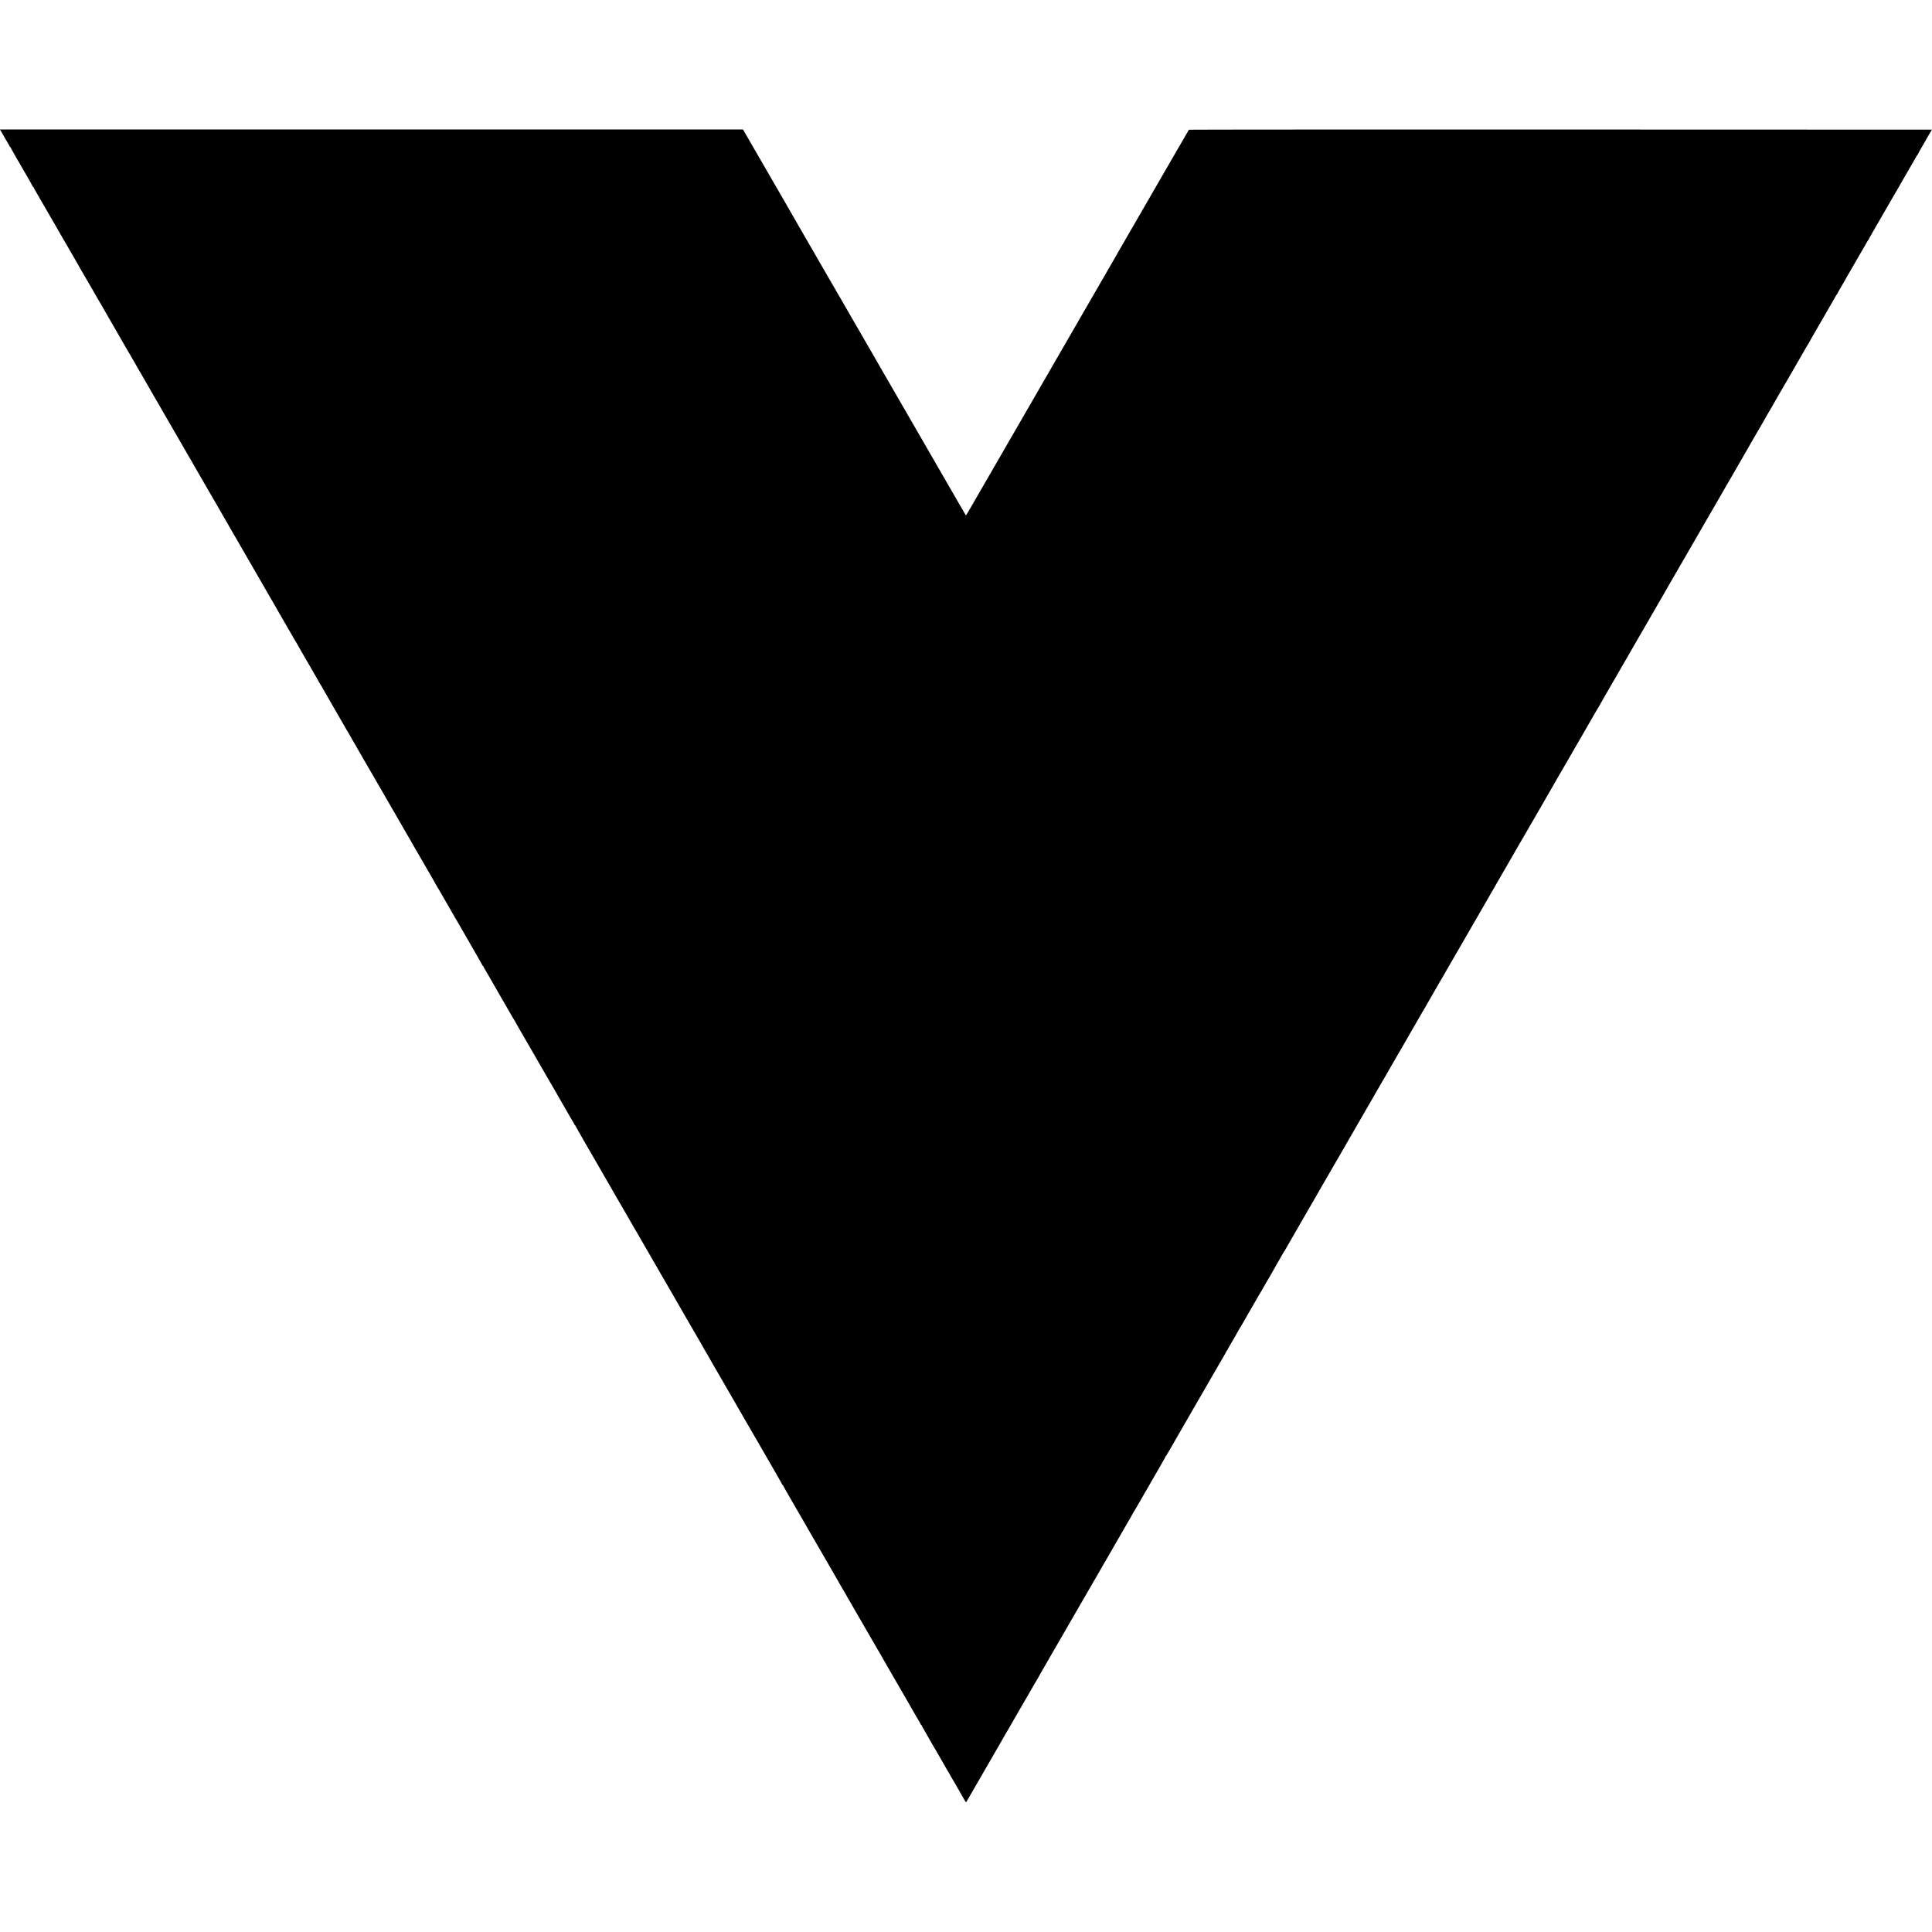
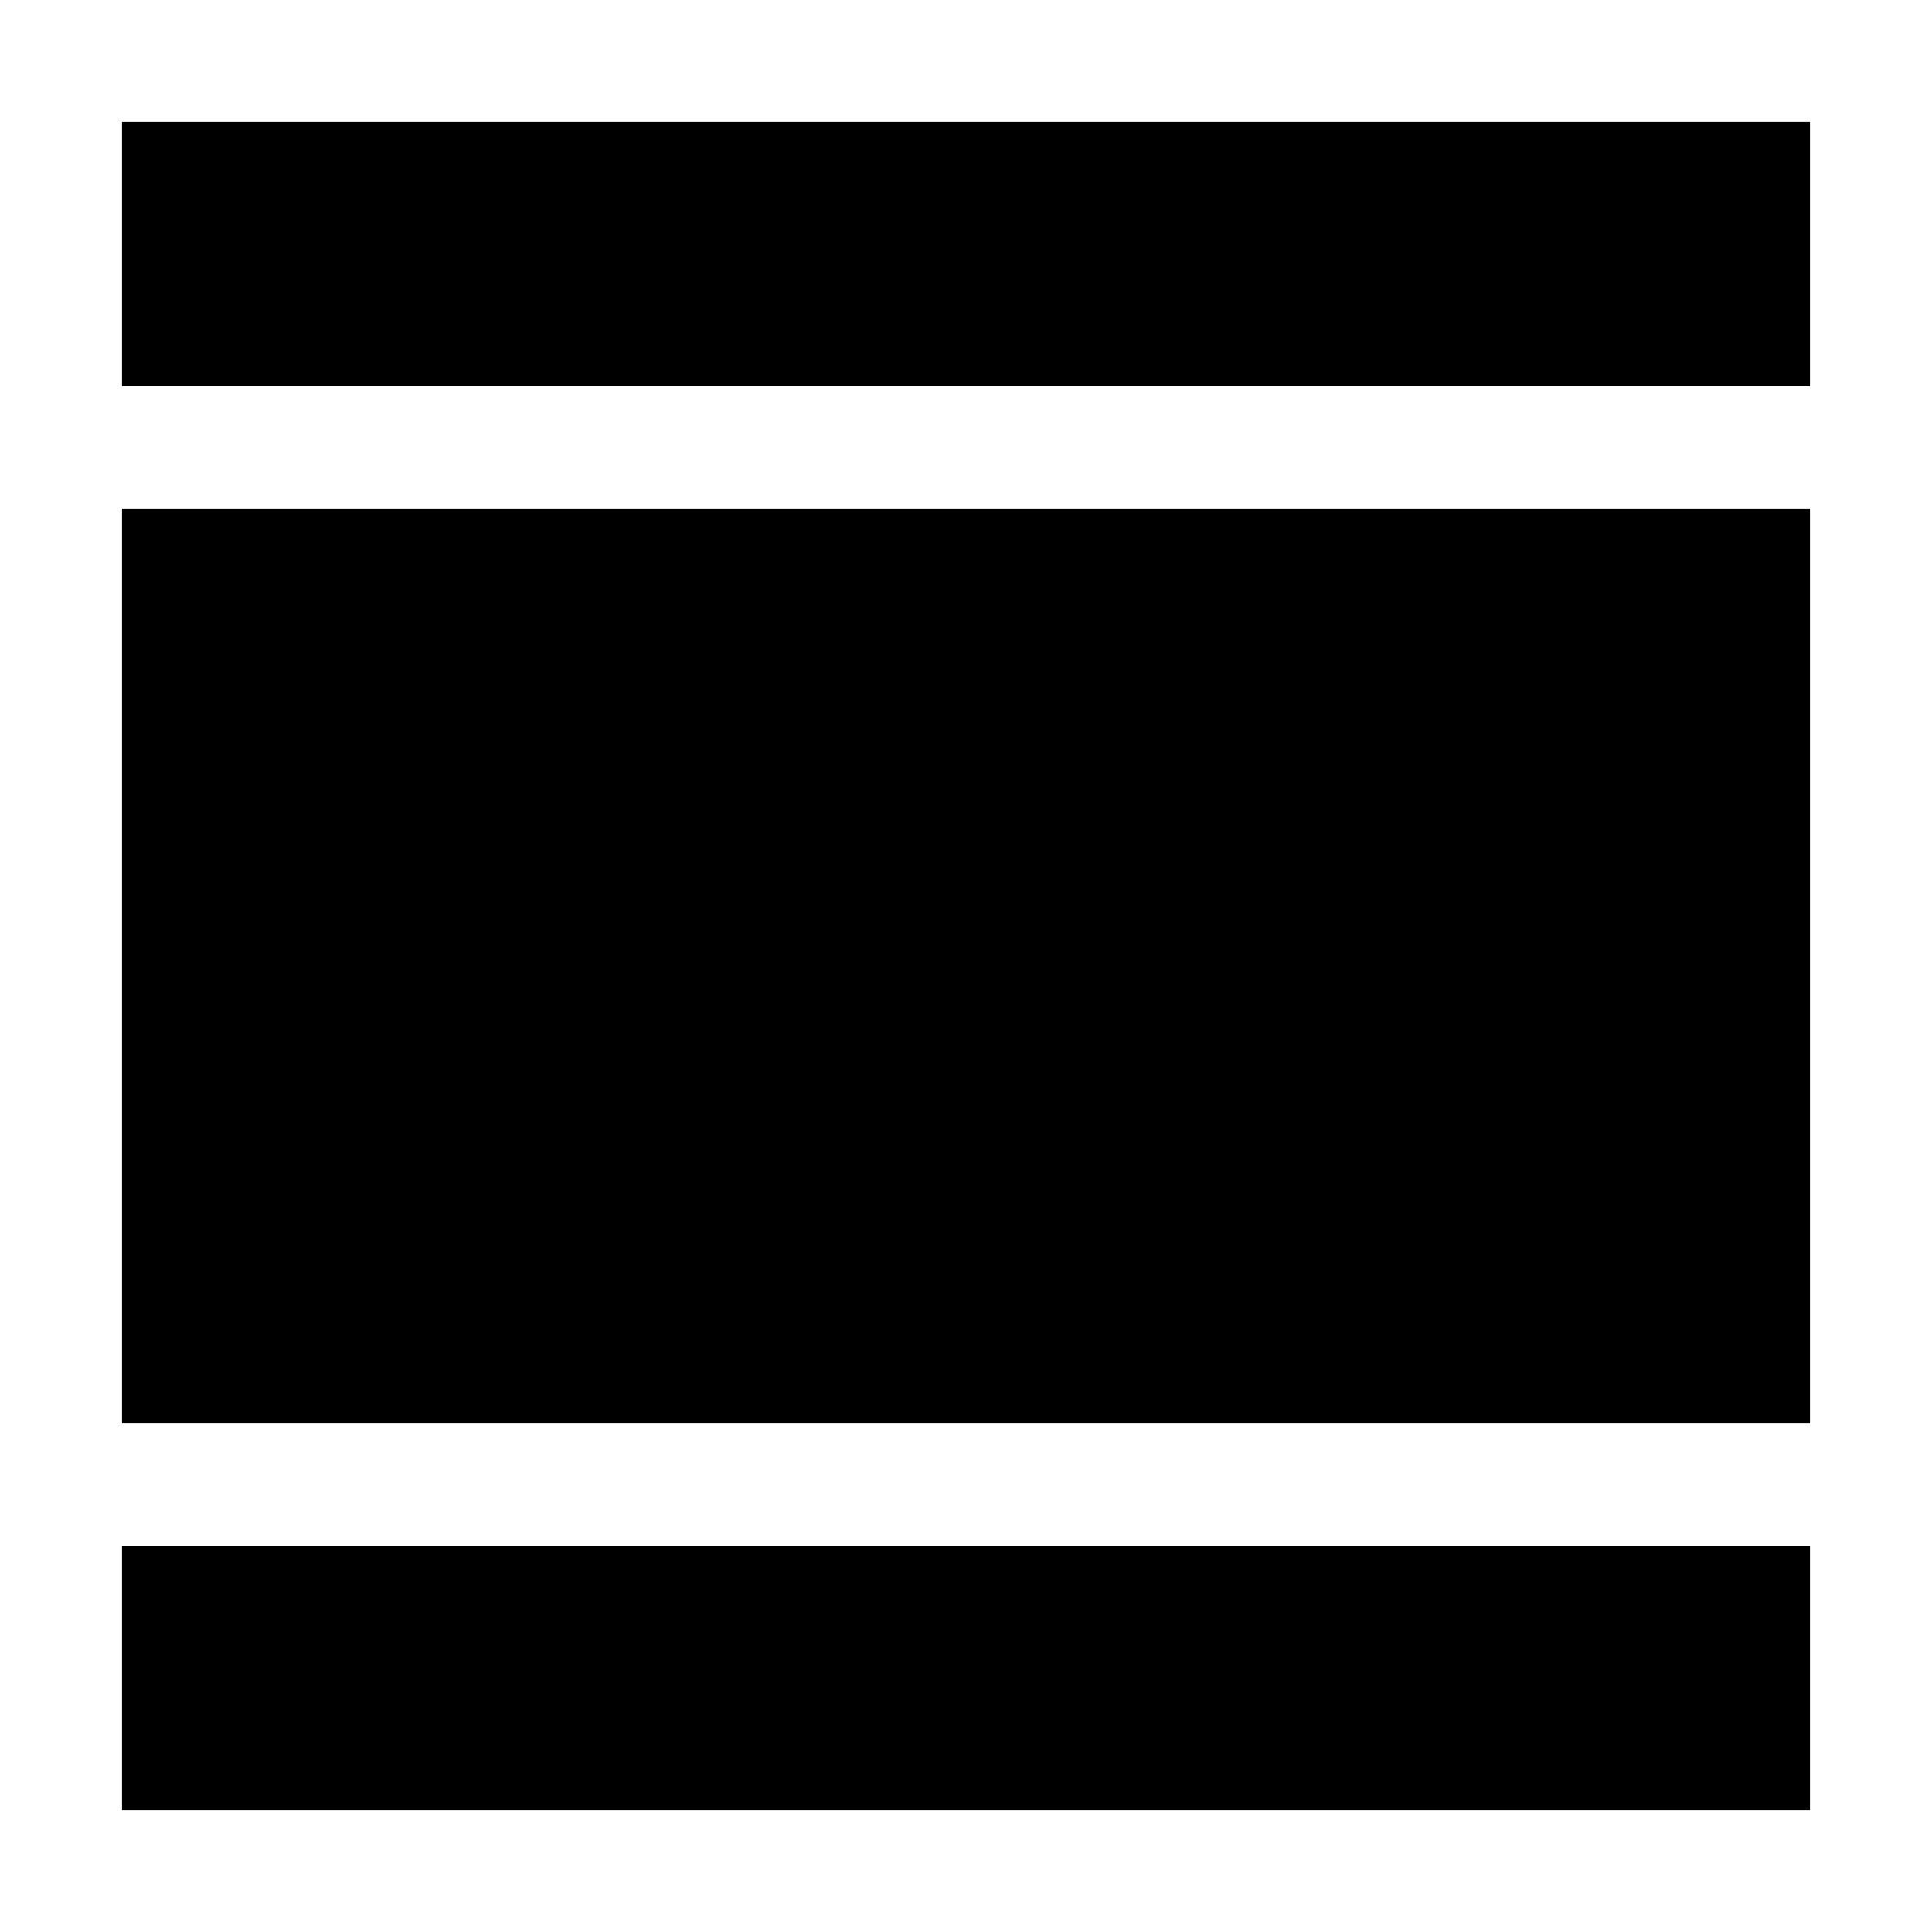
- <svg xmlns="http://www.w3.org/2000/svg" version="1.0" width="16pt" height="16pt" viewBox="0 0 16 16" preserveAspectRatio="xMidYMid meet">
-   <g transform="translate(0,16) scale(0.00032,-0.00032)" fill="#000000" stroke="none">
-     <path d="M18 46618 c45 -75 122 -207 122 -211 0 -2 25 -45 55 -95 30 -50 55 -96 55 -102 0 -5 5 -10 10 -10 6 0 10 -4 10 -9 0 -5 73 -135 161 -288 89 -153 173 -298 187 -323 14 -25 32 -57 41 -72 88 -149 187 -324 189 -335 2 -7 8 -13 13 -13 5 0 9 -4 9 -10 0 -5 46 -89 103 -187 175 -302 490 -846 507 -876 8 -16 20 -36 25 -45 28 -46 290 -498 339 -585 13 -23 74 -129 136 -236 61 -107 123 -215 137 -240 14 -25 29 -50 33 -56 5 -5 23 -37 40 -70 18 -33 38 -67 44 -75 11 -16 21 -33 63 -109 14 -25 29 -50 33 -56 4 -5 21 -35 38 -65 55 -100 261 -455 269 -465 4 -5 14 -21 20 -35 15 -29 41 -75 103 -180 24 -41 52 -88 60 -105 9 -16 57 -100 107 -185 112 -193 362 -626 380 -660 8 -14 23 -38 33 -55 11 -16 23 -37 27 -45 4 -8 26 -46 48 -85 23 -38 53 -90 67 -115 46 -81 64 -113 178 -310 62 -107 121 -210 132 -227 37 -67 56 -99 85 -148 16 -27 32 -57 36 -65 4 -8 15 -27 25 -42 9 -15 53 -89 96 -165 44 -76 177 -307 296 -513 120 -206 268 -463 330 -570 131 -227 117 -203 200 -348 36 -62 73 -125 82 -140 10 -15 21 -34 25 -42 4 -8 20 -37 36 -65 17 -27 38 -65 48 -82 49 -85 64 -111 87 -153 13 -25 28 -49 32 -55 4 -5 78 -134 165 -285 87 -151 166 -288 176 -305 10 -16 26 -43 35 -59 9 -17 125 -217 257 -445 132 -229 253 -441 270 -471 17 -30 45 -79 64 -108 18 -29 33 -54 33 -57 0 -2 20 -37 44 -77 24 -40 123 -212 221 -383 97 -170 190 -330 205 -355 16 -25 39 -65 53 -90 13 -25 81 -144 152 -265 70 -121 137 -238 150 -260 12 -22 37 -65 55 -95 18 -30 43 -73 55 -95 12 -22 48 -85 80 -140 77 -132 163 -280 190 -330 13 -22 71 -123 130 -225 59 -102 116 -199 126 -217 10 -17 29 -50 43 -72 15 -22 26 -43 26 -45 0 -2 27 -50 60 -106 33 -56 60 -103 60 -105 0 -2 55 -98 90 -155 8 -14 182 -316 239 -414 13 -22 45 -79 72 -124 27 -46 49 -86 49 -89 0 -2 14 -24 30 -48 16 -24 30 -46 30 -49 0 -5 74 -135 100 -176 5 -8 24 -42 43 -75 50 -88 58 -101 262 -455 104 -179 199 -345 213 -370 14 -25 28 -49 32 -55 4 -5 17 -26 28 -45 10 -19 62 -109 114 -200 114 -197 133 -230 170 -295 16 -27 33 -57 38 -65 17 -28 96 -165 103 -180 4 -8 16 -28 26 -45 10 -16 77 -131 148 -255 72 -124 181 -313 243 -420 62 -107 121 -209 131 -227 35 -62 323 -560 392 -678 38 -66 83 -145 100 -175 16 -30 33 -59 37 -65 4 -5 17 -27 29 -47 34 -61 56 -100 90 -156 17 -29 31 -55 31 -57 0 -2 17 -32 39 -67 21 -35 134 -229 251 -433 117 -203 235 -407 261 -451 27 -45 49 -85 49 -88 0 -4 8 -19 19 -34 15 -21 200 -341 309 -533 10 -19 33 -58 51 -87 17 -29 31 -54 31 -56 0 -2 25 -44 55 -94 30 -50 55 -95 55 -98 0 -4 6 -15 14 -23 7 -9 27 -41 43 -71 17 -30 170 -297 342 -594 171 -296 311 -542 311 -547 0 -5 5 -9 10 -9 6 0 10 -4 10 -10 0 -5 22 -47 49 -92 27 -46 58 -99 68 -118 24 -43 81 -140 93 -160 5 -8 66 -114 135 -235 69 -121 130 -227 135 -235 12 -21 259 -447 283 -490 10 -19 28 -47 38 -62 11 -14 19 -29 19 -32 0 -3 37 -69 83 -148 99 -170 305 -526 337 -583 13 -22 31 -53 41 -70 11 -16 22 -37 26 -45 7 -14 82 -146 103 -180 14 -24 181 -311 205 -355 13 -22 46 -80 75 -130 29 -49 64 -110 78 -135 14 -25 51 -88 82 -140 31 -52 59 -102 63 -110 4 -8 18 -33 31 -55 205 -353 284 -489 309 -535 17 -30 45 -78 62 -106 18 -28 36 -60 39 -72 4 -12 12 -22 17 -22 5 0 9 -4 9 -10 0 -5 109 -197 241 -427 133 -230 250 -431 259 -448 51 -90 222 -385 280 -485 37 -63 78 -135 92 -160 14 -25 67 -117 118 -205 51 -88 101 -175 111 -193 34 -58 55 -95 149 -257 51 -88 101 -173 110 -190 9 -16 76 -131 147 -255 72 -124 140 -241 151 -260 61 -108 281 -489 355 -615 38 -66 77 -133 87 -150 35 -63 91 -161 100 -175 14 -23 99 -169 128 -220 54 -97 135 -235 142 -245 4 -5 20 -32 35 -60 26 -48 238 -416 276 -480 10 -16 26 -46 37 -65 30 -53 382 -661 403 -695 10 -16 22 -37 26 -45 4 -8 26 -48 50 -88 24 -41 43 -75 43 -77 0 -2 22 -40 50 -85 27 -45 50 -84 50 -86 0 -3 38 -69 83 -147 84 -142 302 -520 340 -587 10 -19 34 -60 52 -90 18 -30 44 -75 57 -100 14 -25 45 -79 70 -120 25 -41 56 -96 70 -121 14 -25 77 -133 138 -240 62 -107 122 -210 132 -229 25 -43 310 -535 337 -581 11 -19 26 -45 34 -59 17 -32 238 -414 266 -460 11 -19 24 -41 28 -49 3 -7 75 -133 160 -278 84 -146 153 -269 153 -274 0 -5 5 -9 10 -9 6 0 10 -4 10 -10 0 -5 82 -150 181 -322 182 -314 201 -346 240 -415 12 -21 80 -139 152 -263 71 -124 141 -245 155 -270 14 -25 28 -49 32 -55 6 -8 145 -248 220 -380 37 -66 209 -362 229 -395 11 -19 24 -42 28 -49 4 -8 67 -118 140 -243 73 -125 133 -230 133 -233 0 -2 15 -28 33 -57 19 -29 47 -78 64 -108 17 -30 53 -93 79 -139 53 -90 82 -141 157 -272 82 -142 115 -199 381 -659 142 -245 268 -463 281 -485 12 -22 71 -125 132 -230 60 -104 172 -298 248 -430 76 -132 146 -253 156 -270 11 -16 22 -36 26 -44 3 -8 30 -54 60 -103 29 -49 53 -91 53 -93 0 -3 18 -34 40 -70 22 -36 40 -67 40 -69 0 -2 37 -66 81 -142 45 -77 98 -168 119 -204 20 -36 47 -81 58 -100 12 -19 27 -47 33 -62 6 -16 15 -28 20 -28 5 0 9 -4 9 -9 0 -6 63 -118 140 -251 77 -133 140 -243 140 -245 0 -2 18 -33 41 -70 22 -37 49 -83 60 -101 10 -19 29 -51 40 -71 25 -45 109 -189 126 -218 7 -11 17 -29 22 -40 6 -11 22 -38 35 -60 14 -22 37 -62 52 -90 14 -27 35 -62 45 -77 11 -14 19 -29 19 -32 0 -3 18 -35 40 -71 22 -36 40 -67 40 -69 0 -2 19 -35 42 -72 23 -38 55 -94 72 -124 26 -47 139 -244 171 -298 6 -9 21 -36 34 -60 28 -48 37 -51 51 -19 6 12 19 36 29 52 10 17 27 46 38 65 11 19 104 181 208 360 103 179 199 345 213 370 14 25 42 74 64 109 21 34 38 65 38 67 0 2 18 33 40 69 22 36 40 67 40 69 0 3 177 310 199 346 16 26 136 234 140 244 2 5 25 44 52 88 27 44 49 81 49 84 0 2 18 34 40 70 22 36 40 67 40 69 0 2 20 36 43 77 35 58 169 289 297 513 9 17 50 86 90 155 40 69 86 150 103 180 16 30 35 62 41 70 6 8 16 24 22 35 35 64 72 129 167 293 59 100 116 199 127 220 11 20 30 53 41 72 43 72 1070 1850 1121 1940 14 25 65 113 113 195 48 83 96 166 107 185 10 19 28 50 38 68 11 18 73 124 137 235 64 111 175 303 246 427 71 124 173 299 225 390 52 91 116 202 143 248 27 45 49 85 49 89 0 4 6 14 14 22 7 9 28 43 46 76 26 47 251 436 378 655 11 19 29 51 40 70 11 19 101 176 201 348 99 172 181 317 181 323 0 5 5 9 10 9 6 0 10 5 10 11 0 6 8 23 18 37 11 15 32 52 49 82 16 30 130 228 253 440 122 212 234 405 248 430 13 25 39 70 57 100 39 65 69 117 130 225 25 44 50 87 55 95 12 19 78 134 220 380 61 107 129 224 150 260 161 277 222 382 246 425 15 28 47 83 71 123 24 41 43 78 43 83 0 5 4 9 8 9 4 0 13 12 19 28 7 15 23 45 36 67 66 110 277 478 277 483 0 3 6 13 14 21 7 9 27 41 43 71 17 30 45 80 63 110 34 57 375 649 394 685 6 11 16 27 22 35 6 8 26 42 44 75 18 33 41 74 51 90 10 17 24 41 32 55 54 97 72 128 88 152 11 14 19 28 19 30 0 3 79 141 175 308 96 167 175 305 175 308 0 3 6 13 14 21 7 9 26 39 41 66 33 60 276 483 338 587 24 40 46 80 50 88 4 8 13 24 20 35 14 23 95 163 125 215 11 19 52 91 92 160 40 69 80 139 90 155 9 17 103 179 207 360 105 182 200 346 211 365 103 181 463 802 489 845 7 11 15 27 19 35 4 8 29 51 55 95 64 110 828 1433 848 1470 9 17 24 41 33 55 9 14 29 48 45 77 15 28 52 93 82 145 30 51 62 107 71 123 17 30 231 398 400 690 51 88 103 179 115 202 12 23 26 48 32 55 6 7 24 38 40 68 17 30 61 107 98 170 37 63 84 144 103 180 19 36 41 72 48 81 8 8 14 18 14 21 0 4 27 51 59 106 32 55 72 124 89 154 16 29 71 125 122 213 51 88 104 180 118 205 13 25 28 50 32 55 4 6 17 26 28 45 11 19 45 80 77 135 31 55 66 116 77 135 11 19 88 152 171 295 401 694 620 1072 650 1125 11 19 87 152 170 295 83 143 158 273 166 288 9 16 21 36 26 45 6 9 31 52 55 96 25 43 54 94 66 115 11 20 95 164 186 321 91 157 173 299 182 315 9 17 26 46 37 65 12 19 66 114 121 210 56 96 108 186 117 200 8 14 24 40 34 59 24 45 383 664 412 713 5 9 17 29 26 45 15 28 120 210 241 419 36 61 68 117 72 125 4 8 12 23 19 34 35 57 245 420 262 453 11 20 35 61 53 90 17 29 32 54 32 56 0 3 28 51 62 108 33 57 70 119 80 138 10 19 23 42 28 50 5 8 32 53 59 100 27 47 149 258 271 470 122 212 234 405 248 430 30 53 62 108 80 135 6 11 15 27 19 35 4 8 85 150 181 315 96 165 187 323 202 350 31 56 116 202 130 225 5 8 25 42 43 75 19 33 92 159 162 280 149 257 157 271 202 350 19 33 38 67 43 75 9 14 228 392 275 475 12 22 55 96 95 165 40 69 80 139 90 155 24 42 202 350 221 383 9 15 27 47 41 72 14 25 75 131 136 236 61 106 121 210 134 232 99 172 271 470 279 482 5 8 23 40 40 70 18 30 81 141 142 245 60 105 121 210 135 235 14 25 71 124 127 220 56 96 143 247 194 335 51 88 96 167 102 175 14 24 180 311 204 355 23 43 340 590 356 615 5 8 50 87 101 175 171 301 517 898 582 1008 25 43 46 81 46 83 0 2 12 23 27 47 14 23 40 67 56 97 16 30 35 62 42 70 7 8 15 22 18 30 4 8 20 38 37 65 16 28 33 57 37 65 6 12 111 196 143 250 5 8 55 95 112 193 57 98 113 195 126 215 12 20 27 46 32 57 6 11 14 27 20 35 5 8 76 130 156 270 80 140 165 287 187 325 23 39 52 90 66 115 13 25 30 52 37 61 8 8 14 18 14 21 0 4 41 77 92 165 50 87 175 302 276 478 101 176 208 360 236 408 28 49 67 117 86 152 19 35 41 70 48 77 6 6 12 15 12 19 0 7 124 224 167 291 12 21 23 40 23 42 0 2 21 40 46 83 26 43 55 92 64 109 54 95 327 568 354 614 19 30 45 75 59 100 71 128 82 145 89 148 4 2 8 8 8 13 0 5 42 82 94 172 311 538 496 858 518 897 14 25 40 70 58 100 18 30 42 71 53 90 10 19 79 139 152 265 73 127 142 246 153 265 10 19 43 76 72 125 29 50 63 108 75 130 65 116 80 140 87 143 4 2 8 8 8 12 0 8 114 212 140 250 6 8 14 24 20 35 5 11 54 97 108 190 l100 170 -9611 3 c-5286 1 -9614 -1 -9618 -5 -5 -6 -419 -719 -619 -1068 -89 -155 -267 -463 -323 -560 -38 -66 -81 -140 -95 -165 -31 -56 -263 -457 -526 -910 -110 -190 -224 -388 -254 -440 -29 -52 -61 -109 -71 -125 -23 -39 -243 -420 -268 -465 -11 -19 -204 -352 -428 -740 -224 -388 -477 -826 -563 -975 -85 -148 -185 -322 -222 -385 -37 -63 -120 -207 -185 -320 -65 -113 -177 -306 -248 -430 -72 -124 -172 -297 -222 -385 -51 -88 -142 -245 -202 -350 -131 -226 -247 -427 -408 -705 -65 -113 -249 -432 -410 -710 -160 -278 -388 -673 -506 -877 -118 -205 -216 -373 -219 -373 -3 0 -52 82 -109 183 -58 100 -144 250 -192 332 -95 164 -402 696 -647 1120 -85 149 -228 396 -317 550 -212 365 -982 1700 -1008 1745 -10 19 -43 76 -72 125 -29 50 -64 110 -77 135 -14 25 -63 110 -110 190 -47 80 -96 165 -110 190 -14 25 -99 171 -188 325 -89 154 -174 300 -188 325 -13 25 -64 113 -112 195 -48 83 -140 242 -205 355 -65 113 -183 317 -263 454 -79 137 -152 264 -163 282 -50 89 -335 583 -354 614 -12 19 -34 58 -50 85 -15 28 -129 226 -253 440 -124 215 -235 408 -247 430 -12 22 -69 121 -127 220 -58 99 -226 389 -373 645 -148 256 -324 561 -392 678 -67 117 -134 232 -147 255 -13 23 -33 59 -46 80 l-22 37 -9615 0 -9615 0 20 -32z" />
+ <svg xmlns="http://www.w3.org/2000/svg" version="1.0" width="95pt" height="95pt" viewBox="0 0 95 95" preserveAspectRatio="xMidYMid meet">
+   <g transform="translate(0,95) scale(0.1,-0.1)" fill="#000000" stroke="none">
+     <path d="M60 825 l0 -65 415 0 415 0 0 65 0 65 -415 0 -415 0 0 -65z" />
+     <path d="M60 475 l0 -225 415 0 415 0 0 225 0 225 -415 0 -415 0 0 -225z" />
+     <path d="M60 125 l0 -65 415 0 415 0 0 65 0 65 -415 0 -415 0 0 -65z" />
  </g>
</svg>
